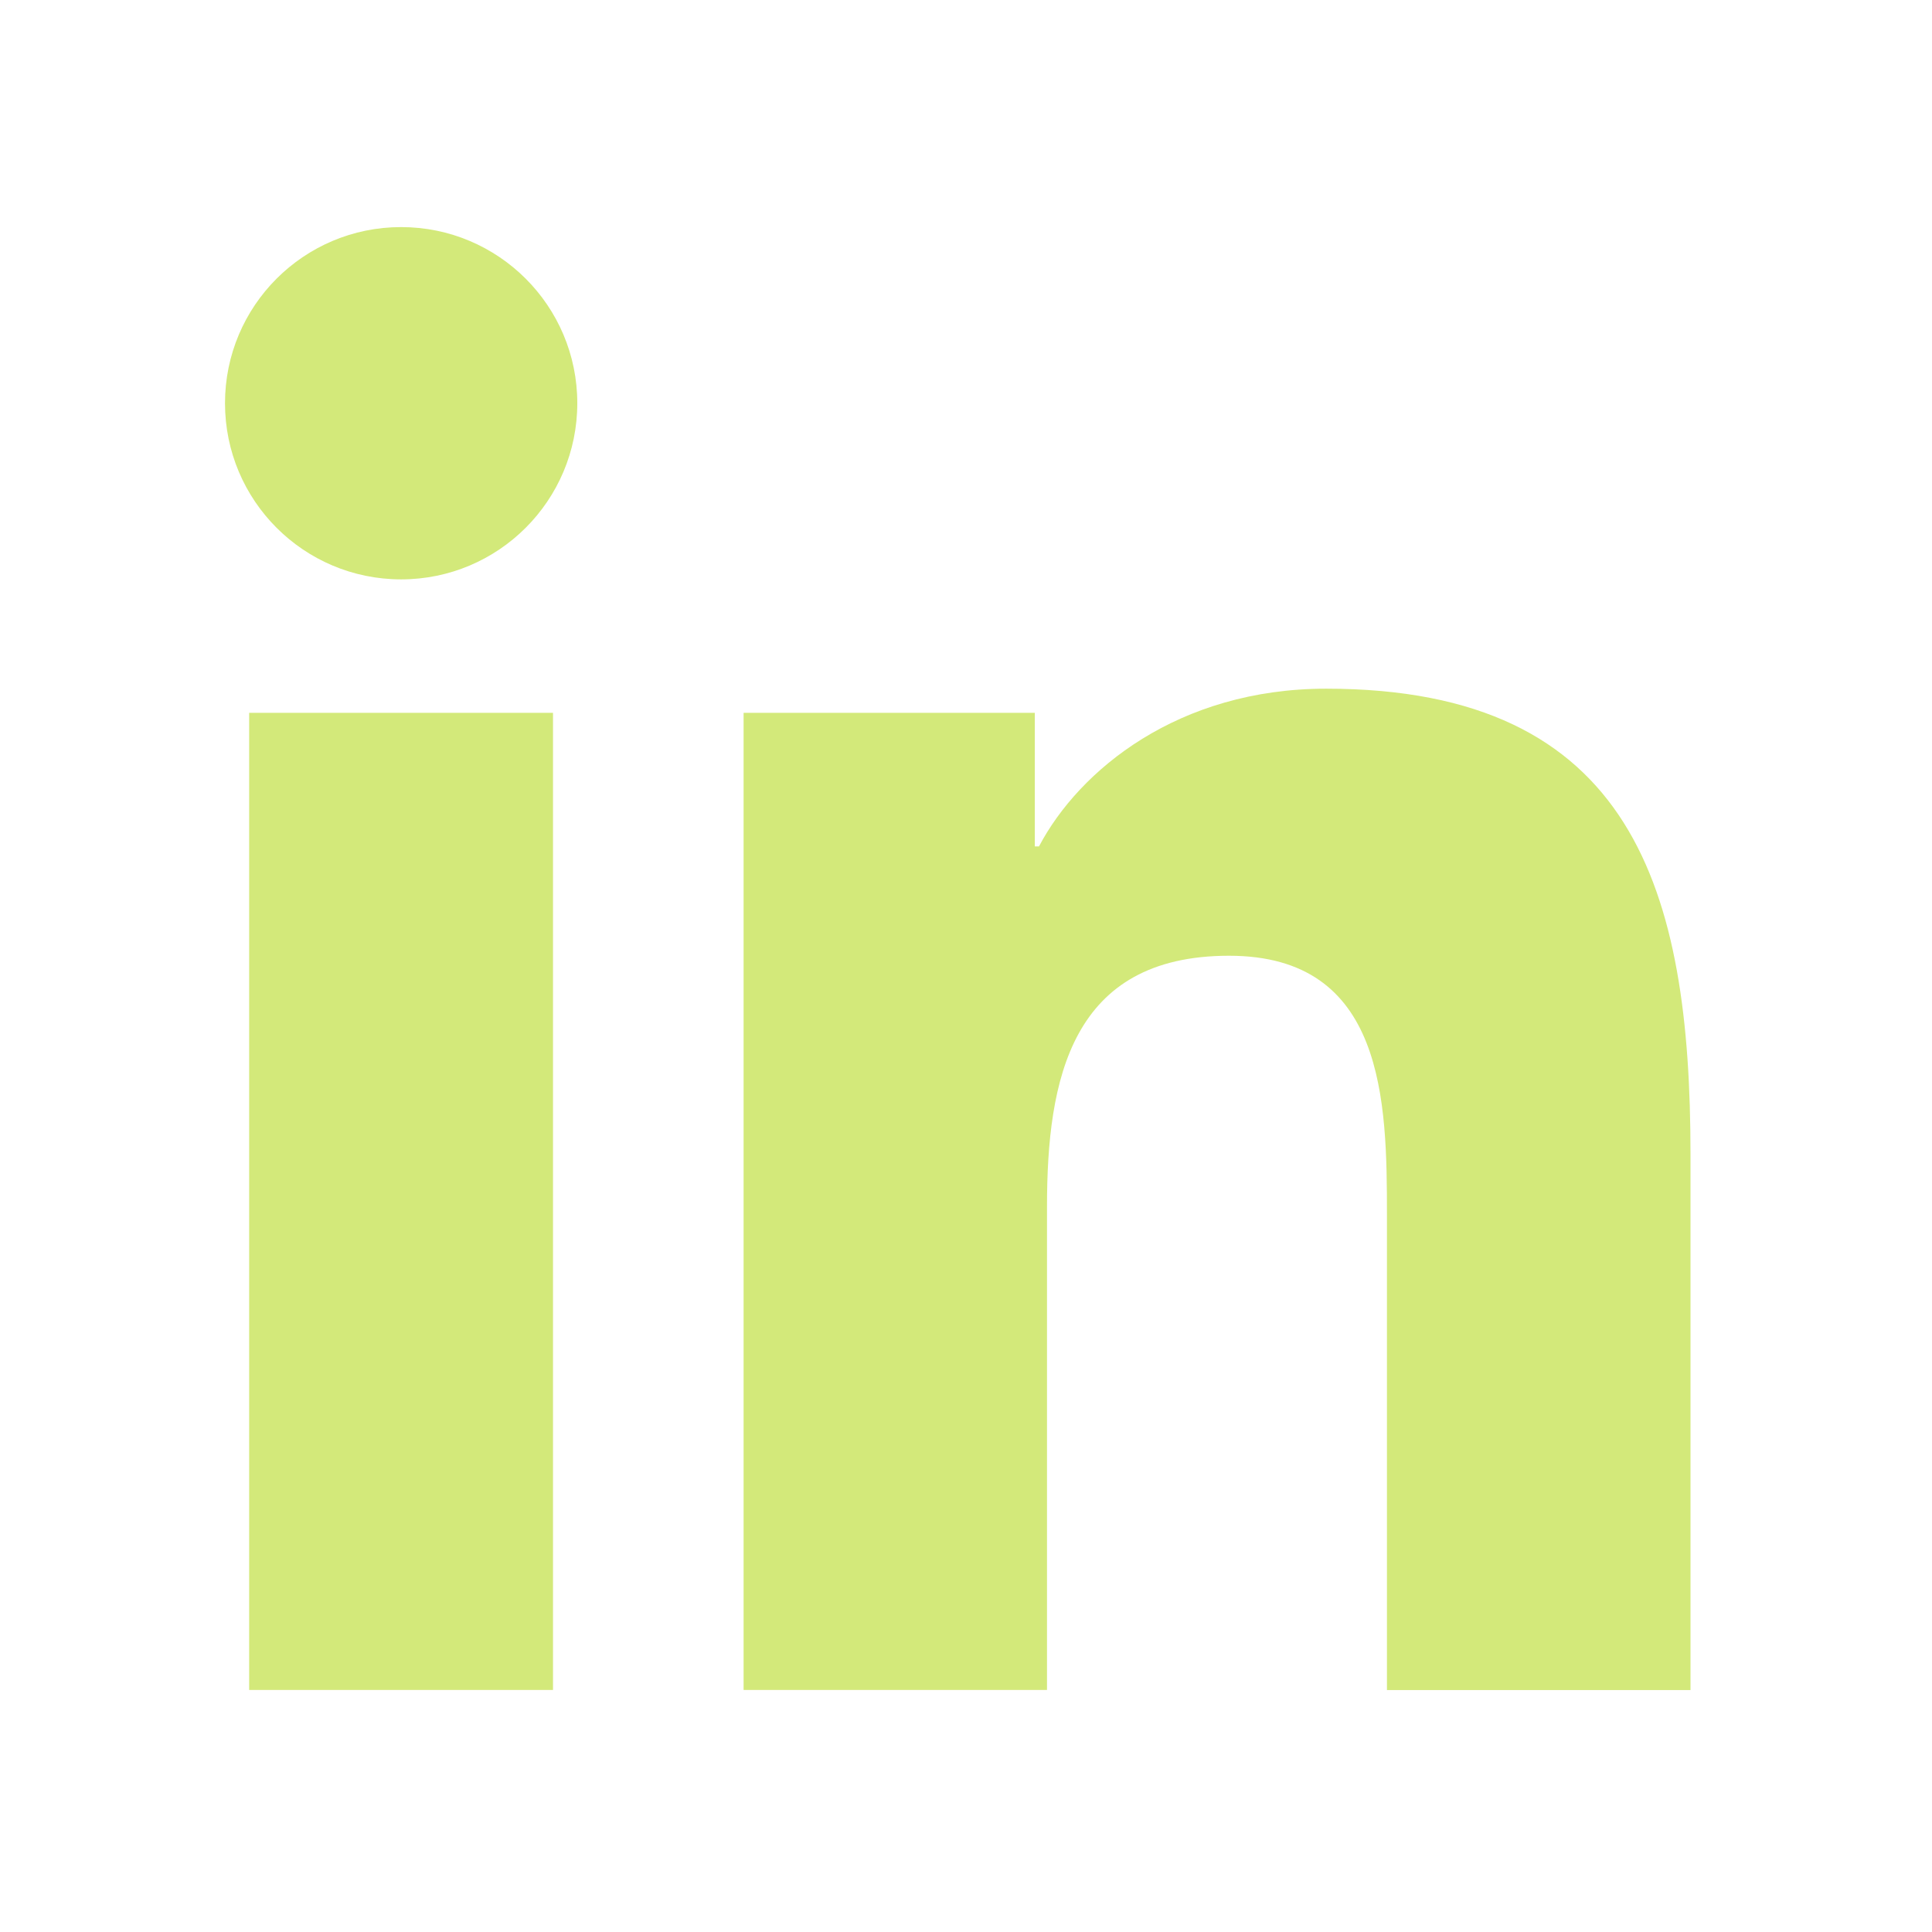
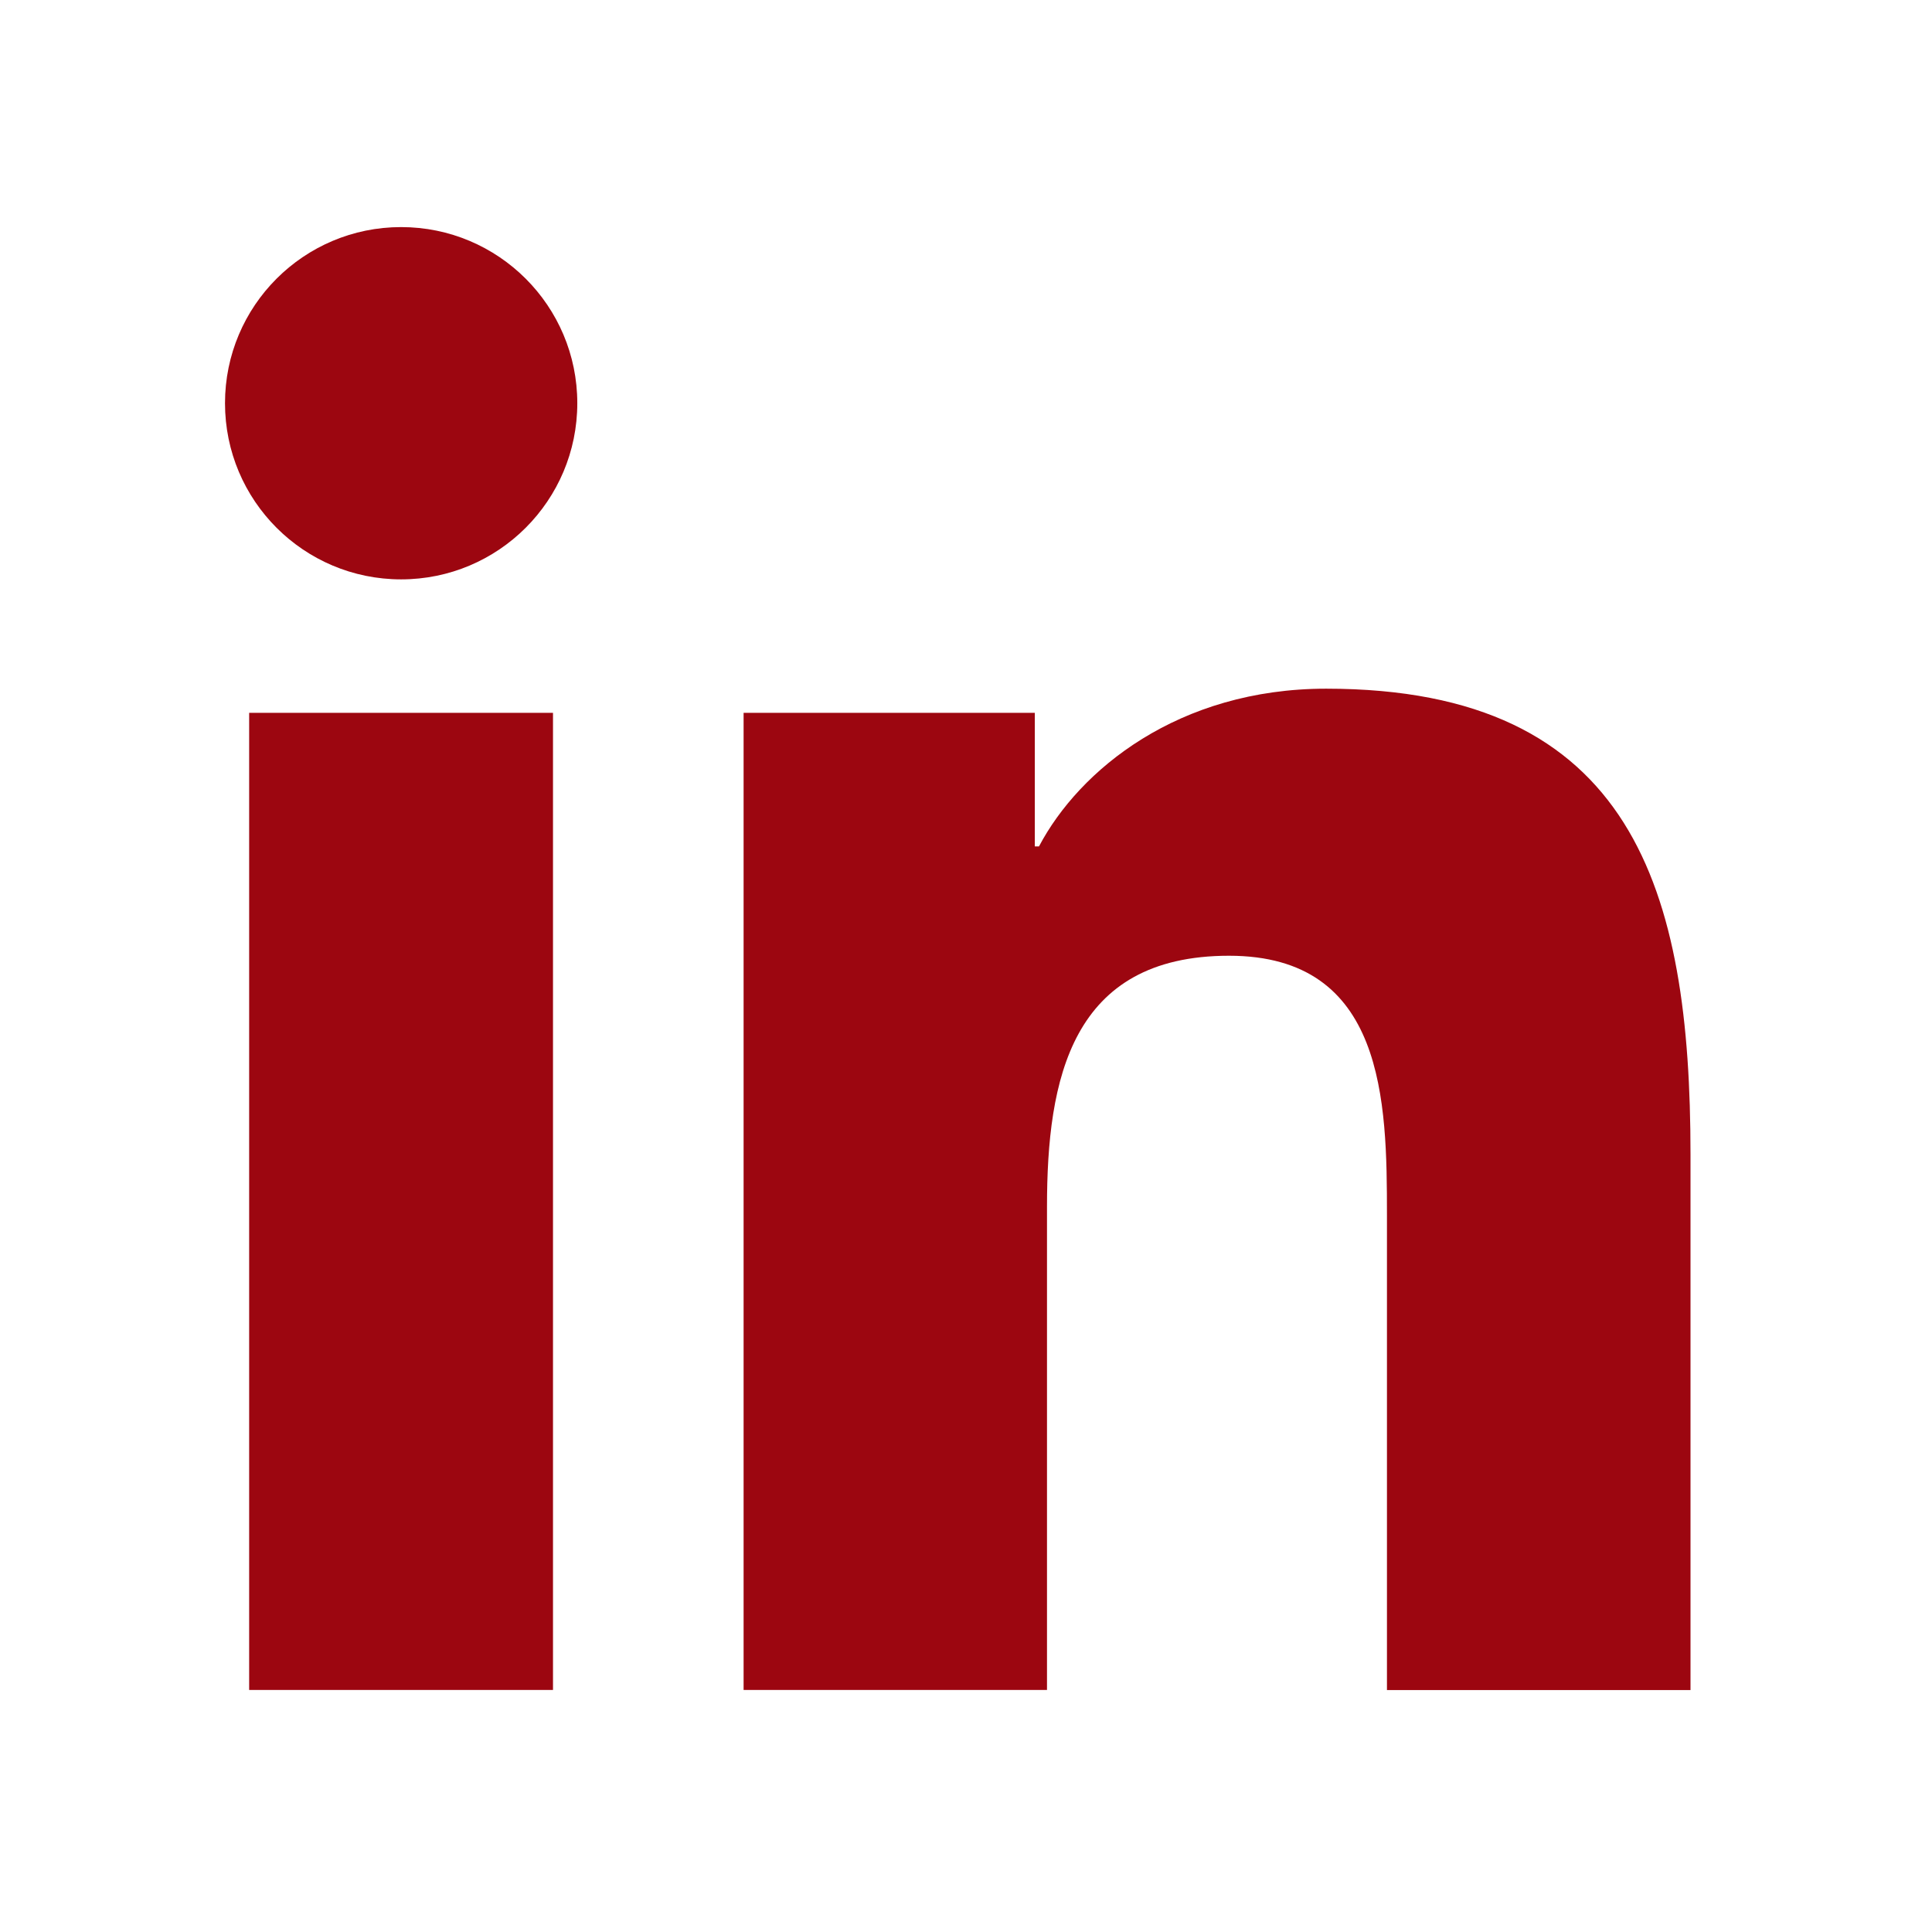
<svg xmlns="http://www.w3.org/2000/svg" width="26" height="26" viewBox="0 0 26 26" fill="none">
-   <path d="M5.398 7.797C6.707 7.797 7.769 6.736 7.769 5.426C7.769 4.117 6.707 3.056 5.398 3.056C4.089 3.056 3.028 4.117 3.028 5.426C3.028 6.736 4.089 7.797 5.398 7.797Z" fill="#D3E97A" />
-   <path d="M10.007 9.593V22.743H14.09V16.24C14.09 14.524 14.413 12.862 16.54 12.862C18.639 12.862 18.665 14.824 18.665 16.349V22.744H22.75V15.533C22.75 11.99 21.987 9.268 17.847 9.268C15.859 9.268 14.526 10.359 13.982 11.391H13.926V9.593H10.007ZM3.353 9.593H7.442V22.743H3.353V9.593Z" fill="#D3E97A" />
+   <path d="M5.398 7.797C6.707 7.797 7.769 6.736 7.769 5.426C7.769 4.117 6.707 3.056 5.398 3.056C4.089 3.056 3.028 4.117 3.028 5.426C3.028 6.736 4.089 7.797 5.398 7.797Z" fill="#9c0610" />
+   <path d="M10.007 9.593V22.743H14.09V16.24C14.09 14.524 14.413 12.862 16.54 12.862C18.639 12.862 18.665 14.824 18.665 16.349V22.744H22.75V15.533C22.75 11.99 21.987 9.268 17.847 9.268C15.859 9.268 14.526 10.359 13.982 11.391H13.926V9.593H10.007ZM3.353 9.593H7.442V22.743H3.353V9.593Z" fill="#9c0610" />
</svg>
